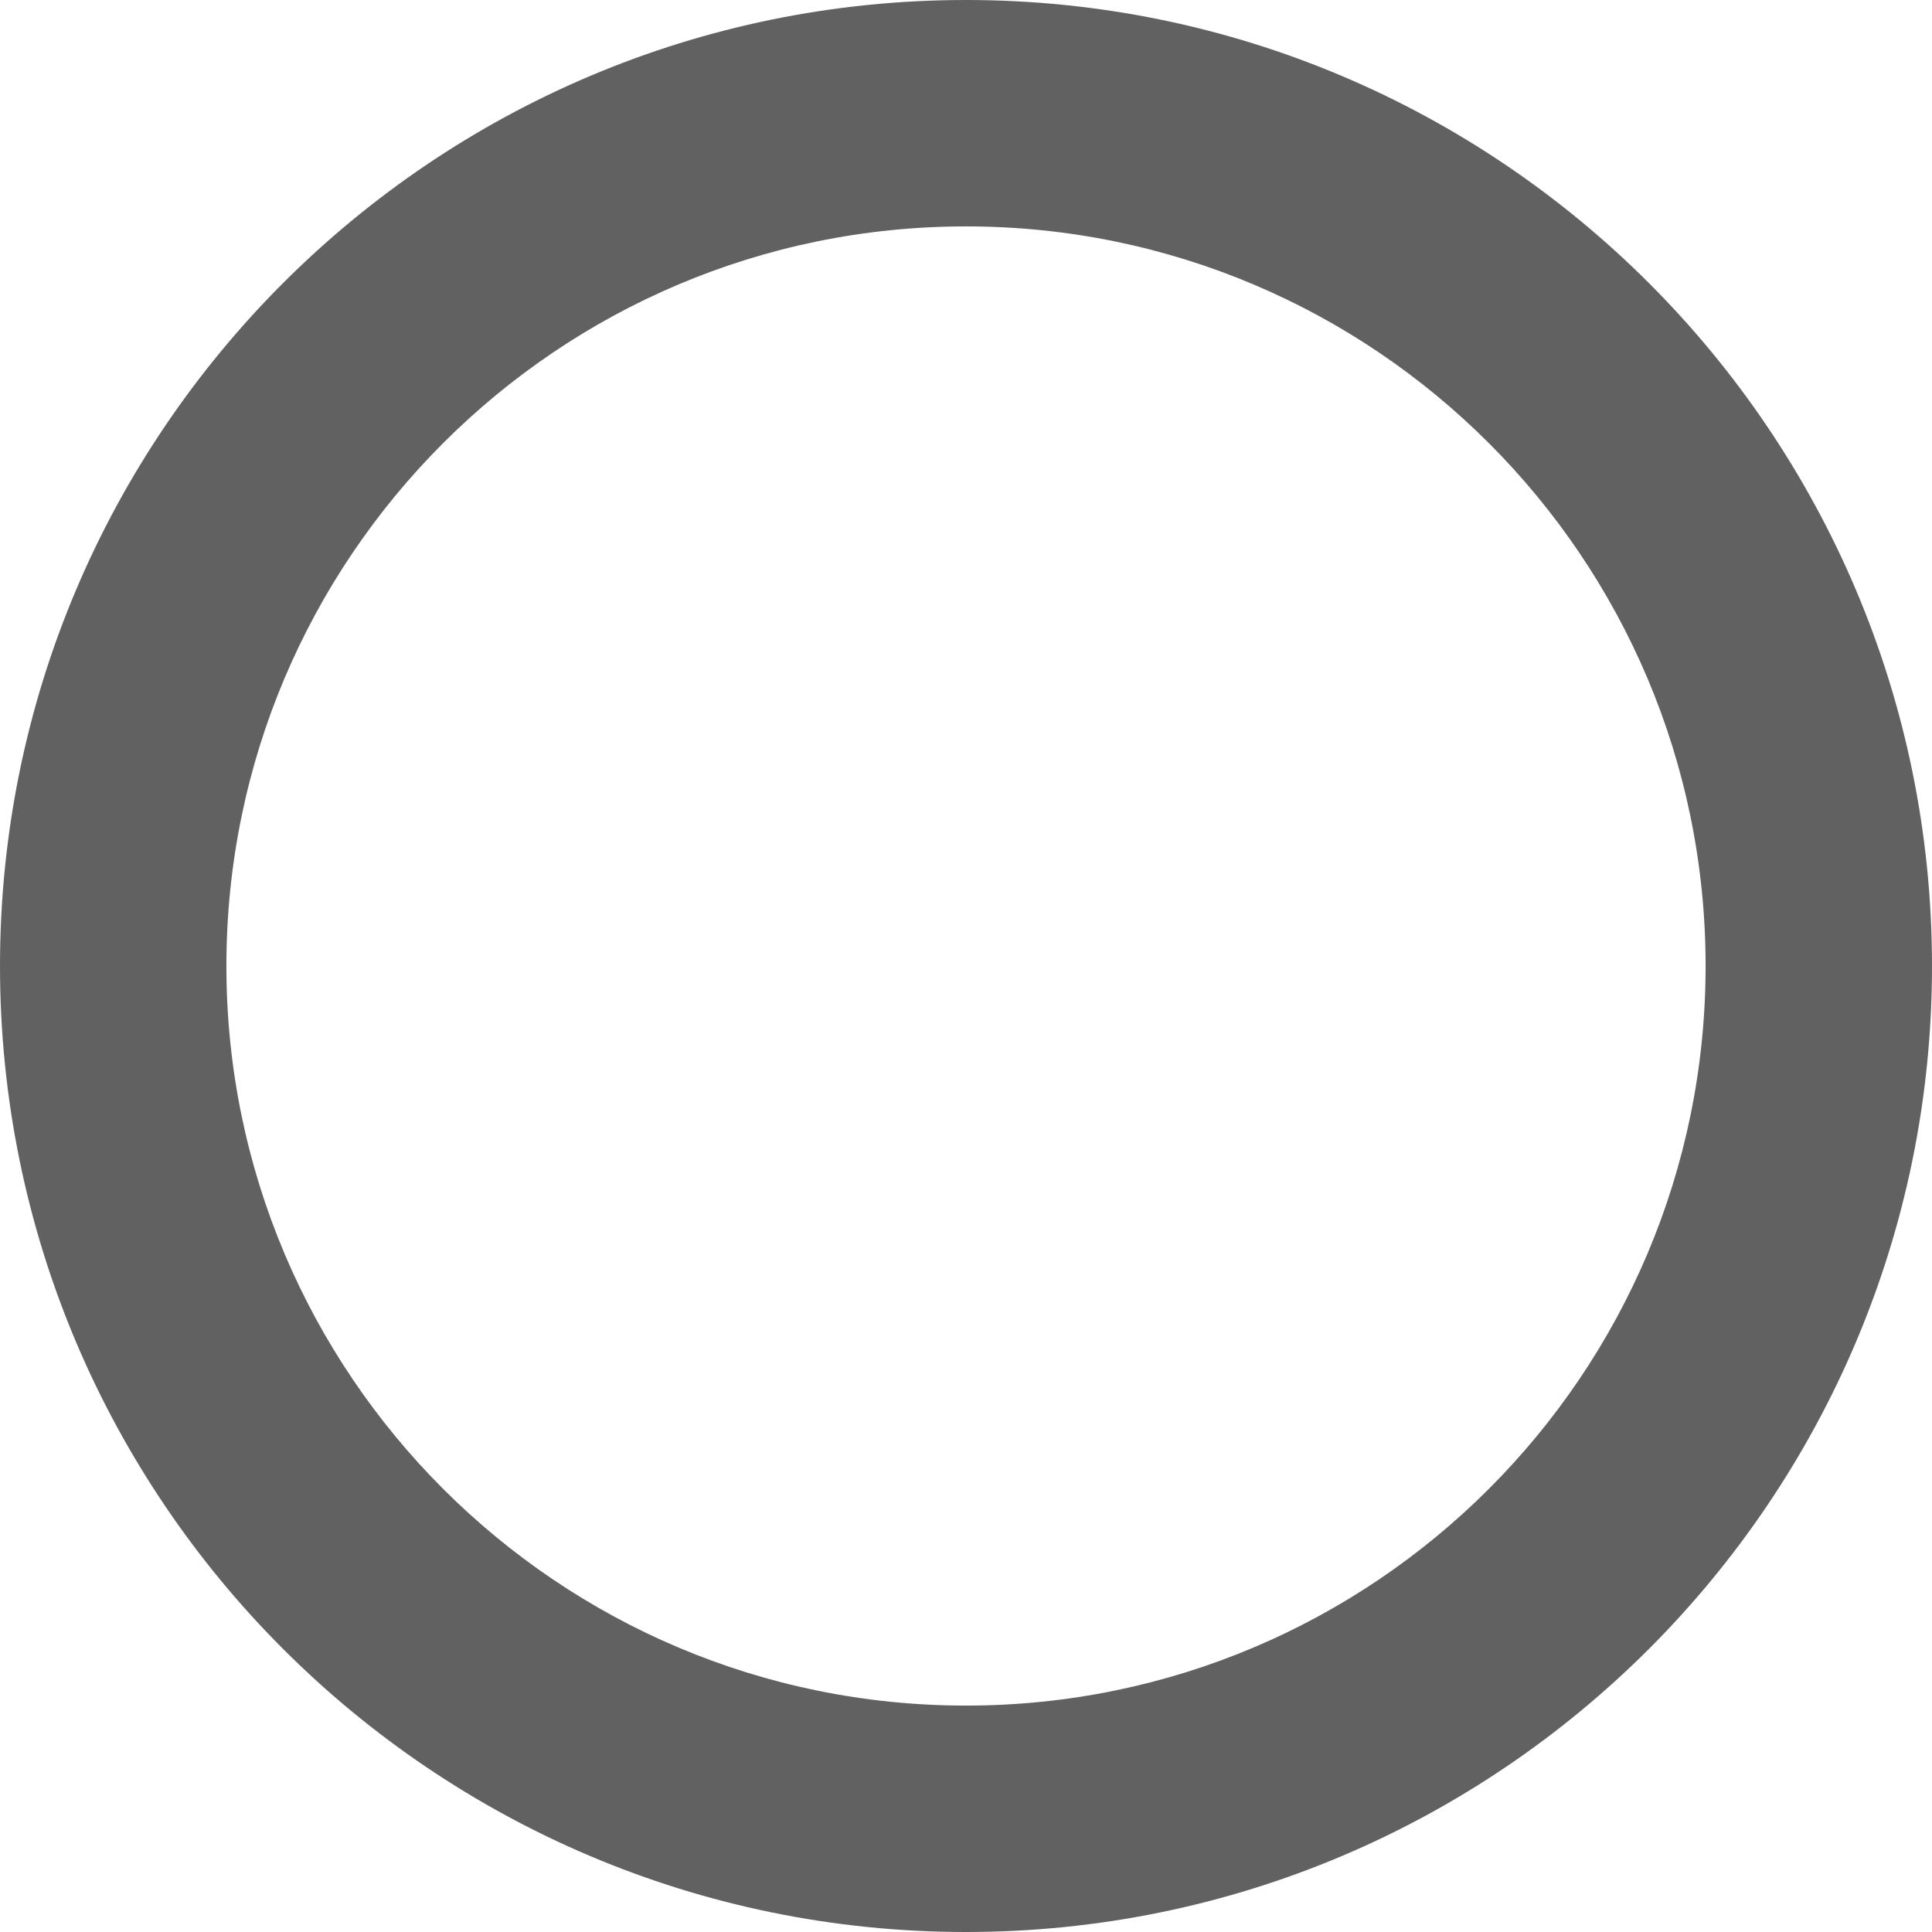
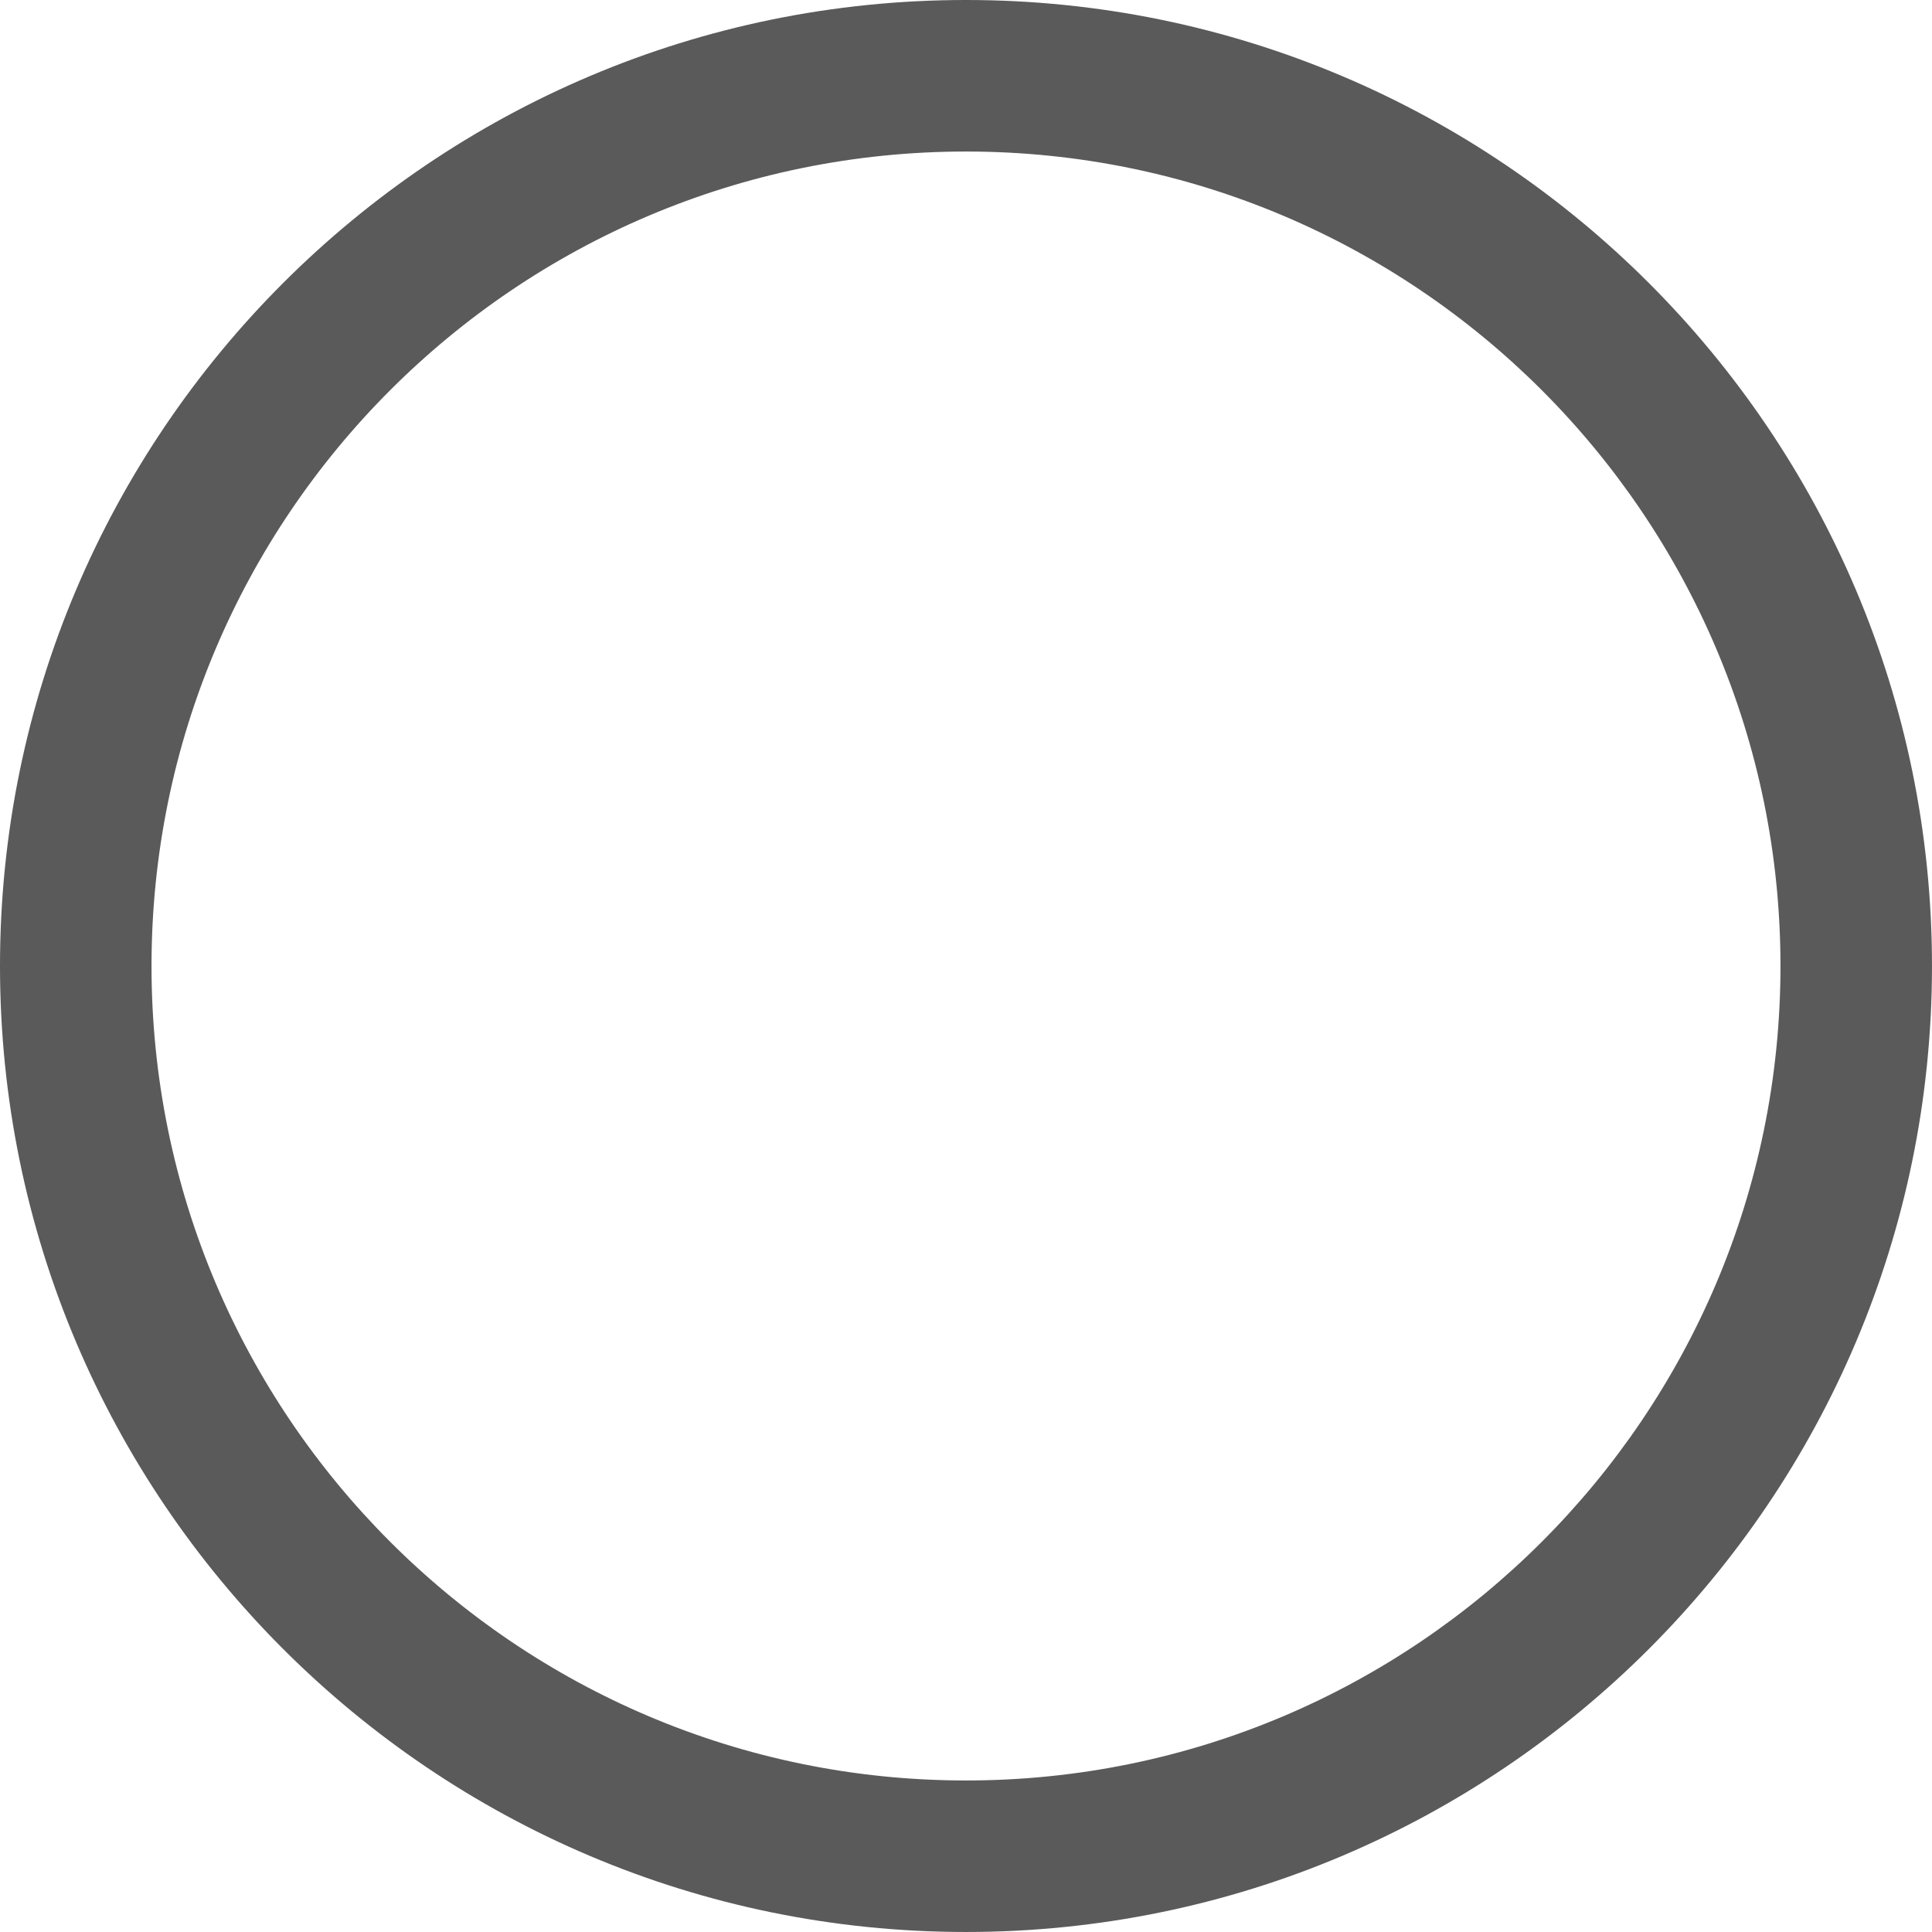
<svg xmlns="http://www.w3.org/2000/svg" width="100%" height="100%" viewBox="0 0 128 128" version="1.1" xml:space="preserve" style="fill-rule:evenodd;clip-rule:evenodd;stroke-linejoin:round;stroke-miterlimit:2;">
-   <g transform="matrix(1.19062,0,0,1.19062,-24.3994,-22.2693)">
-     <path d="M74.247,18.704C103.914,18.704 128,42.79 128,72.457C128,102.125 103.914,126.211 74.247,126.211C44.579,126.211 20.493,102.125 20.493,72.457C20.493,42.79 44.579,18.704 74.247,18.704ZM74.247,31.302C96.961,31.302 115.402,49.743 115.402,72.457C115.402,95.172 96.961,113.612 74.247,113.612C51.532,113.612 33.091,95.172 33.091,72.457C33.091,49.743 51.532,31.302 74.247,31.302Z" style="fill:rgb(97,97,97);" />
+   <g transform="matrix(1.02861,0,0,1.01775,0,0.491363)">
+     <path d="M62.22,-0.483C96.56,-0.483 124.439,27.694 124.439,62.401C124.439,97.107 96.56,125.284 62.22,125.284C27.88,125.284 0,97.107 0,62.401C0,27.694 27.88,-0.483 62.22,-0.483ZM62.22,9.381C91.173,9.381 114.68,33.138 114.68,62.401C114.68,91.663 91.173,115.421 62.22,115.421C33.266,115.421 9.759,91.663 9.759,62.401C9.759,33.138 33.266,9.381 62.22,9.381Z" style="fill:rgb(90,90,90);" />
  </g>
</svg>
